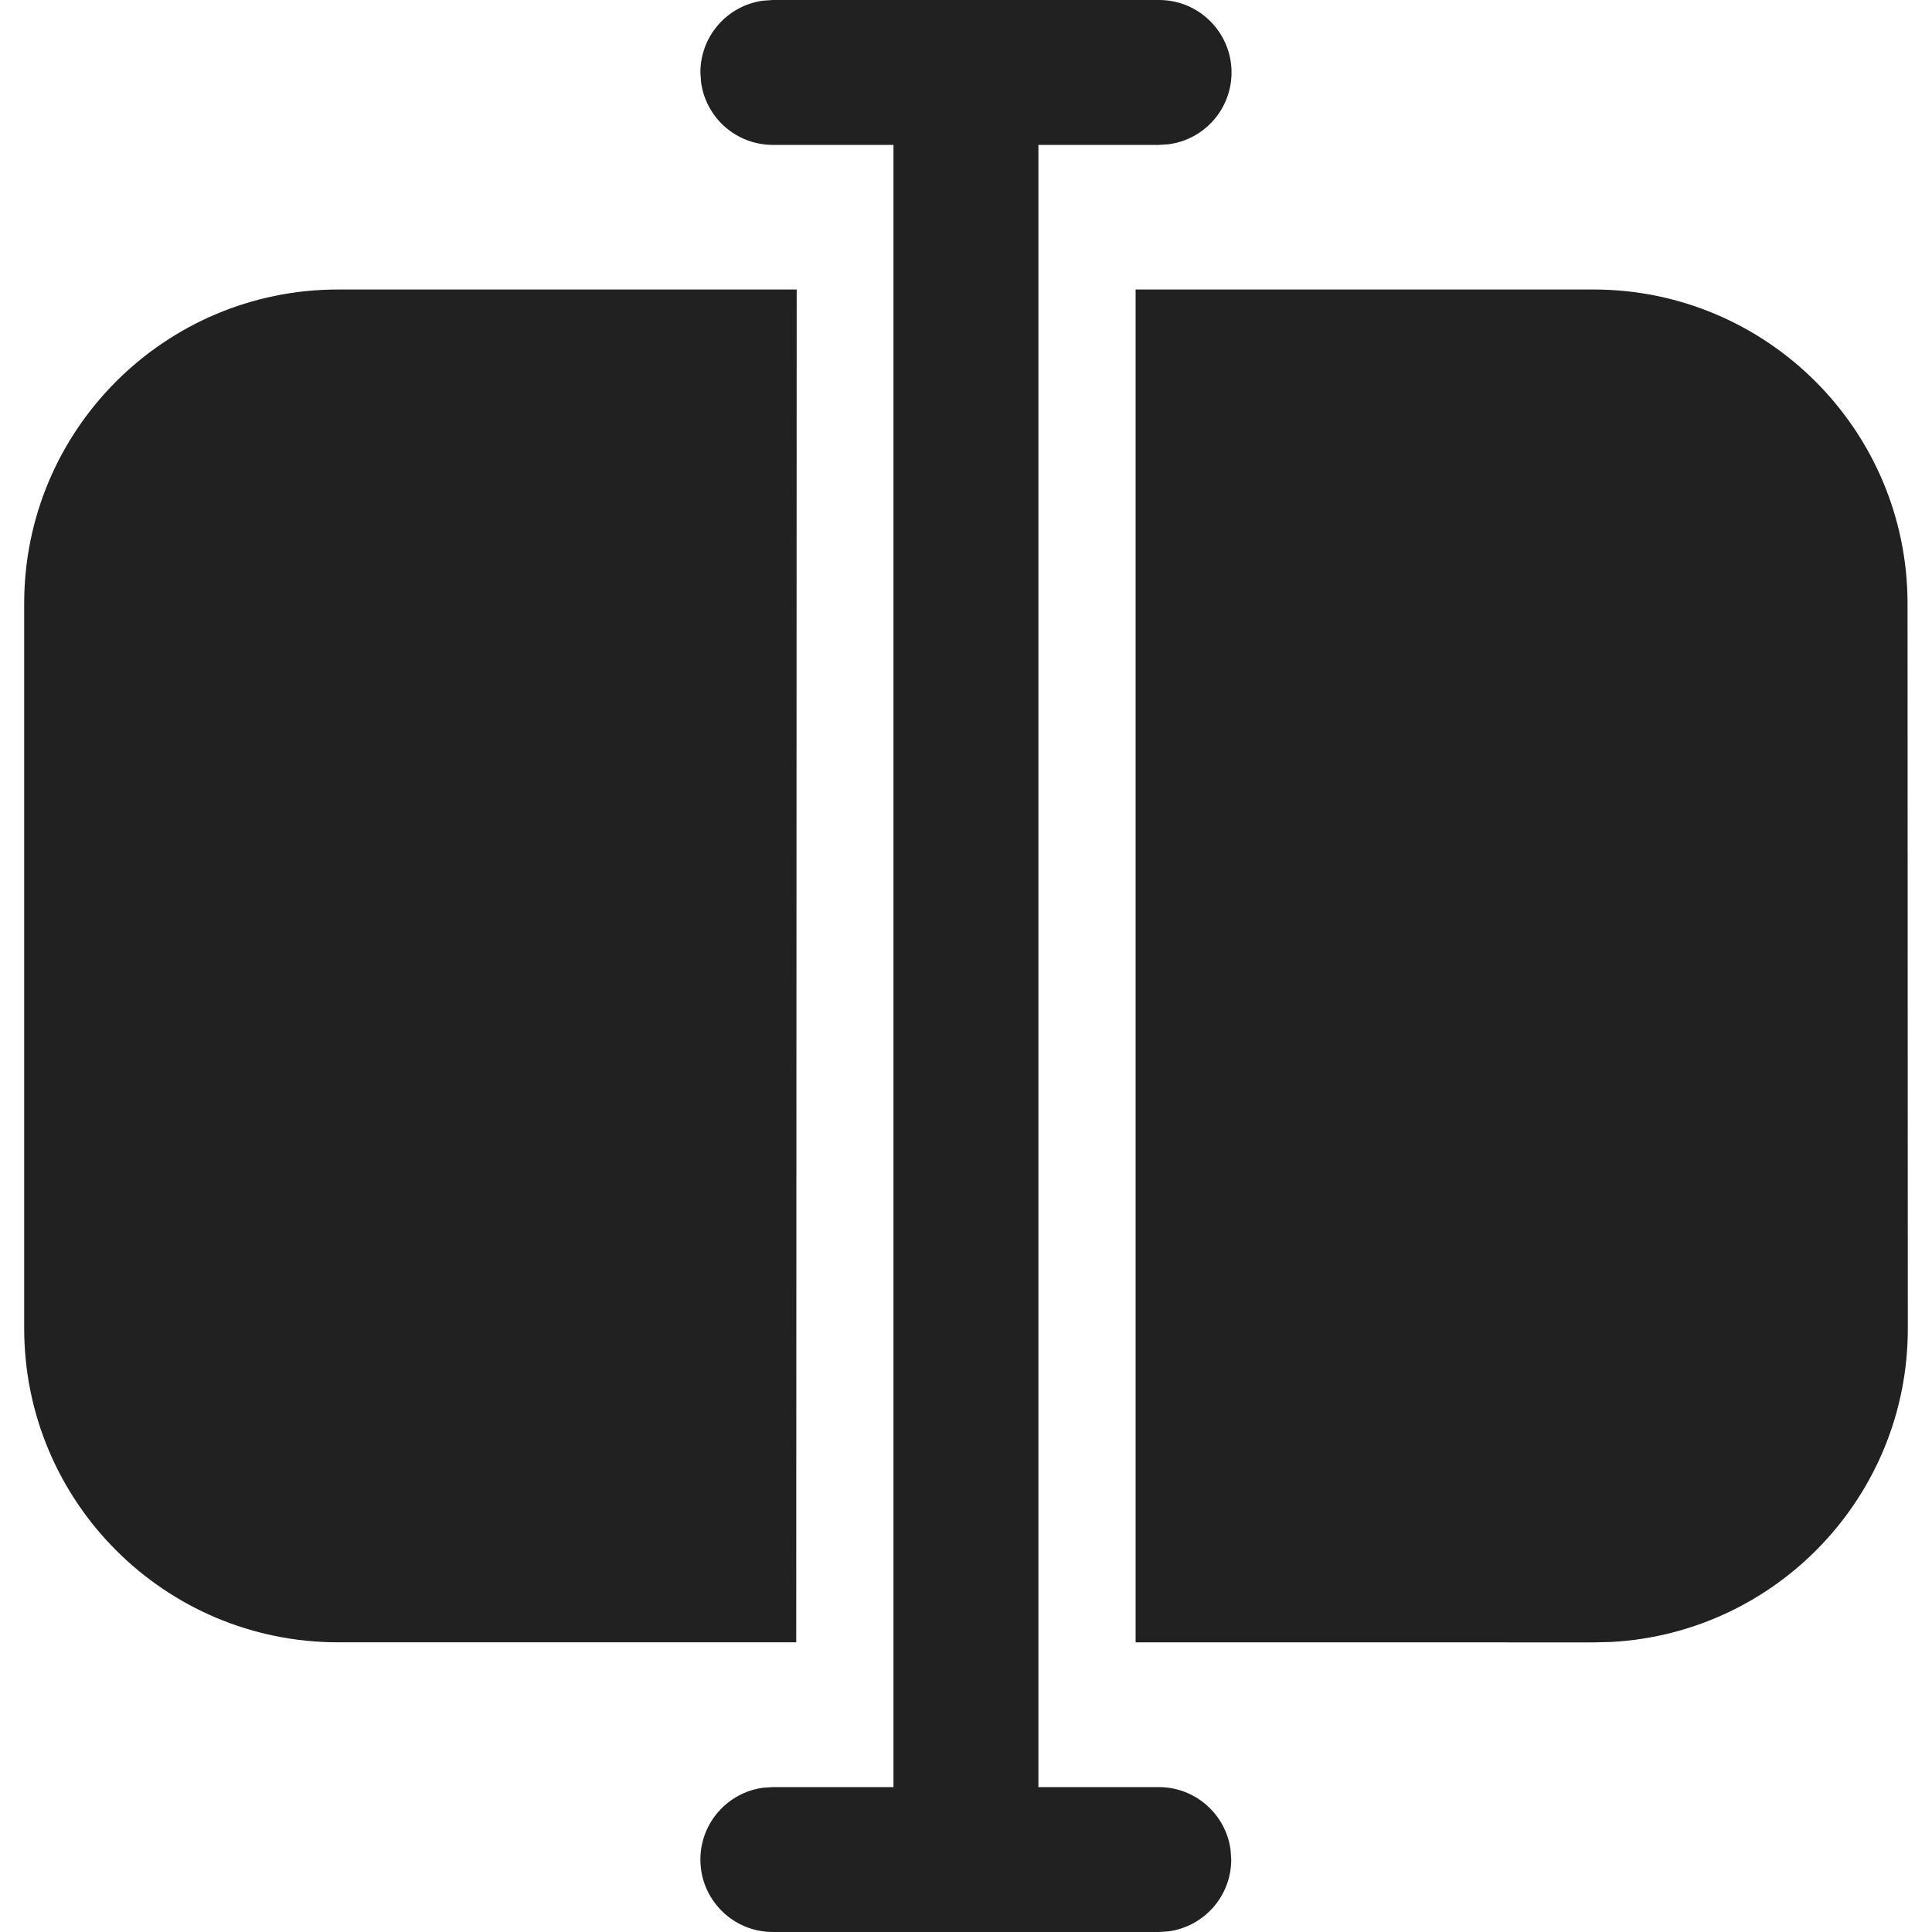
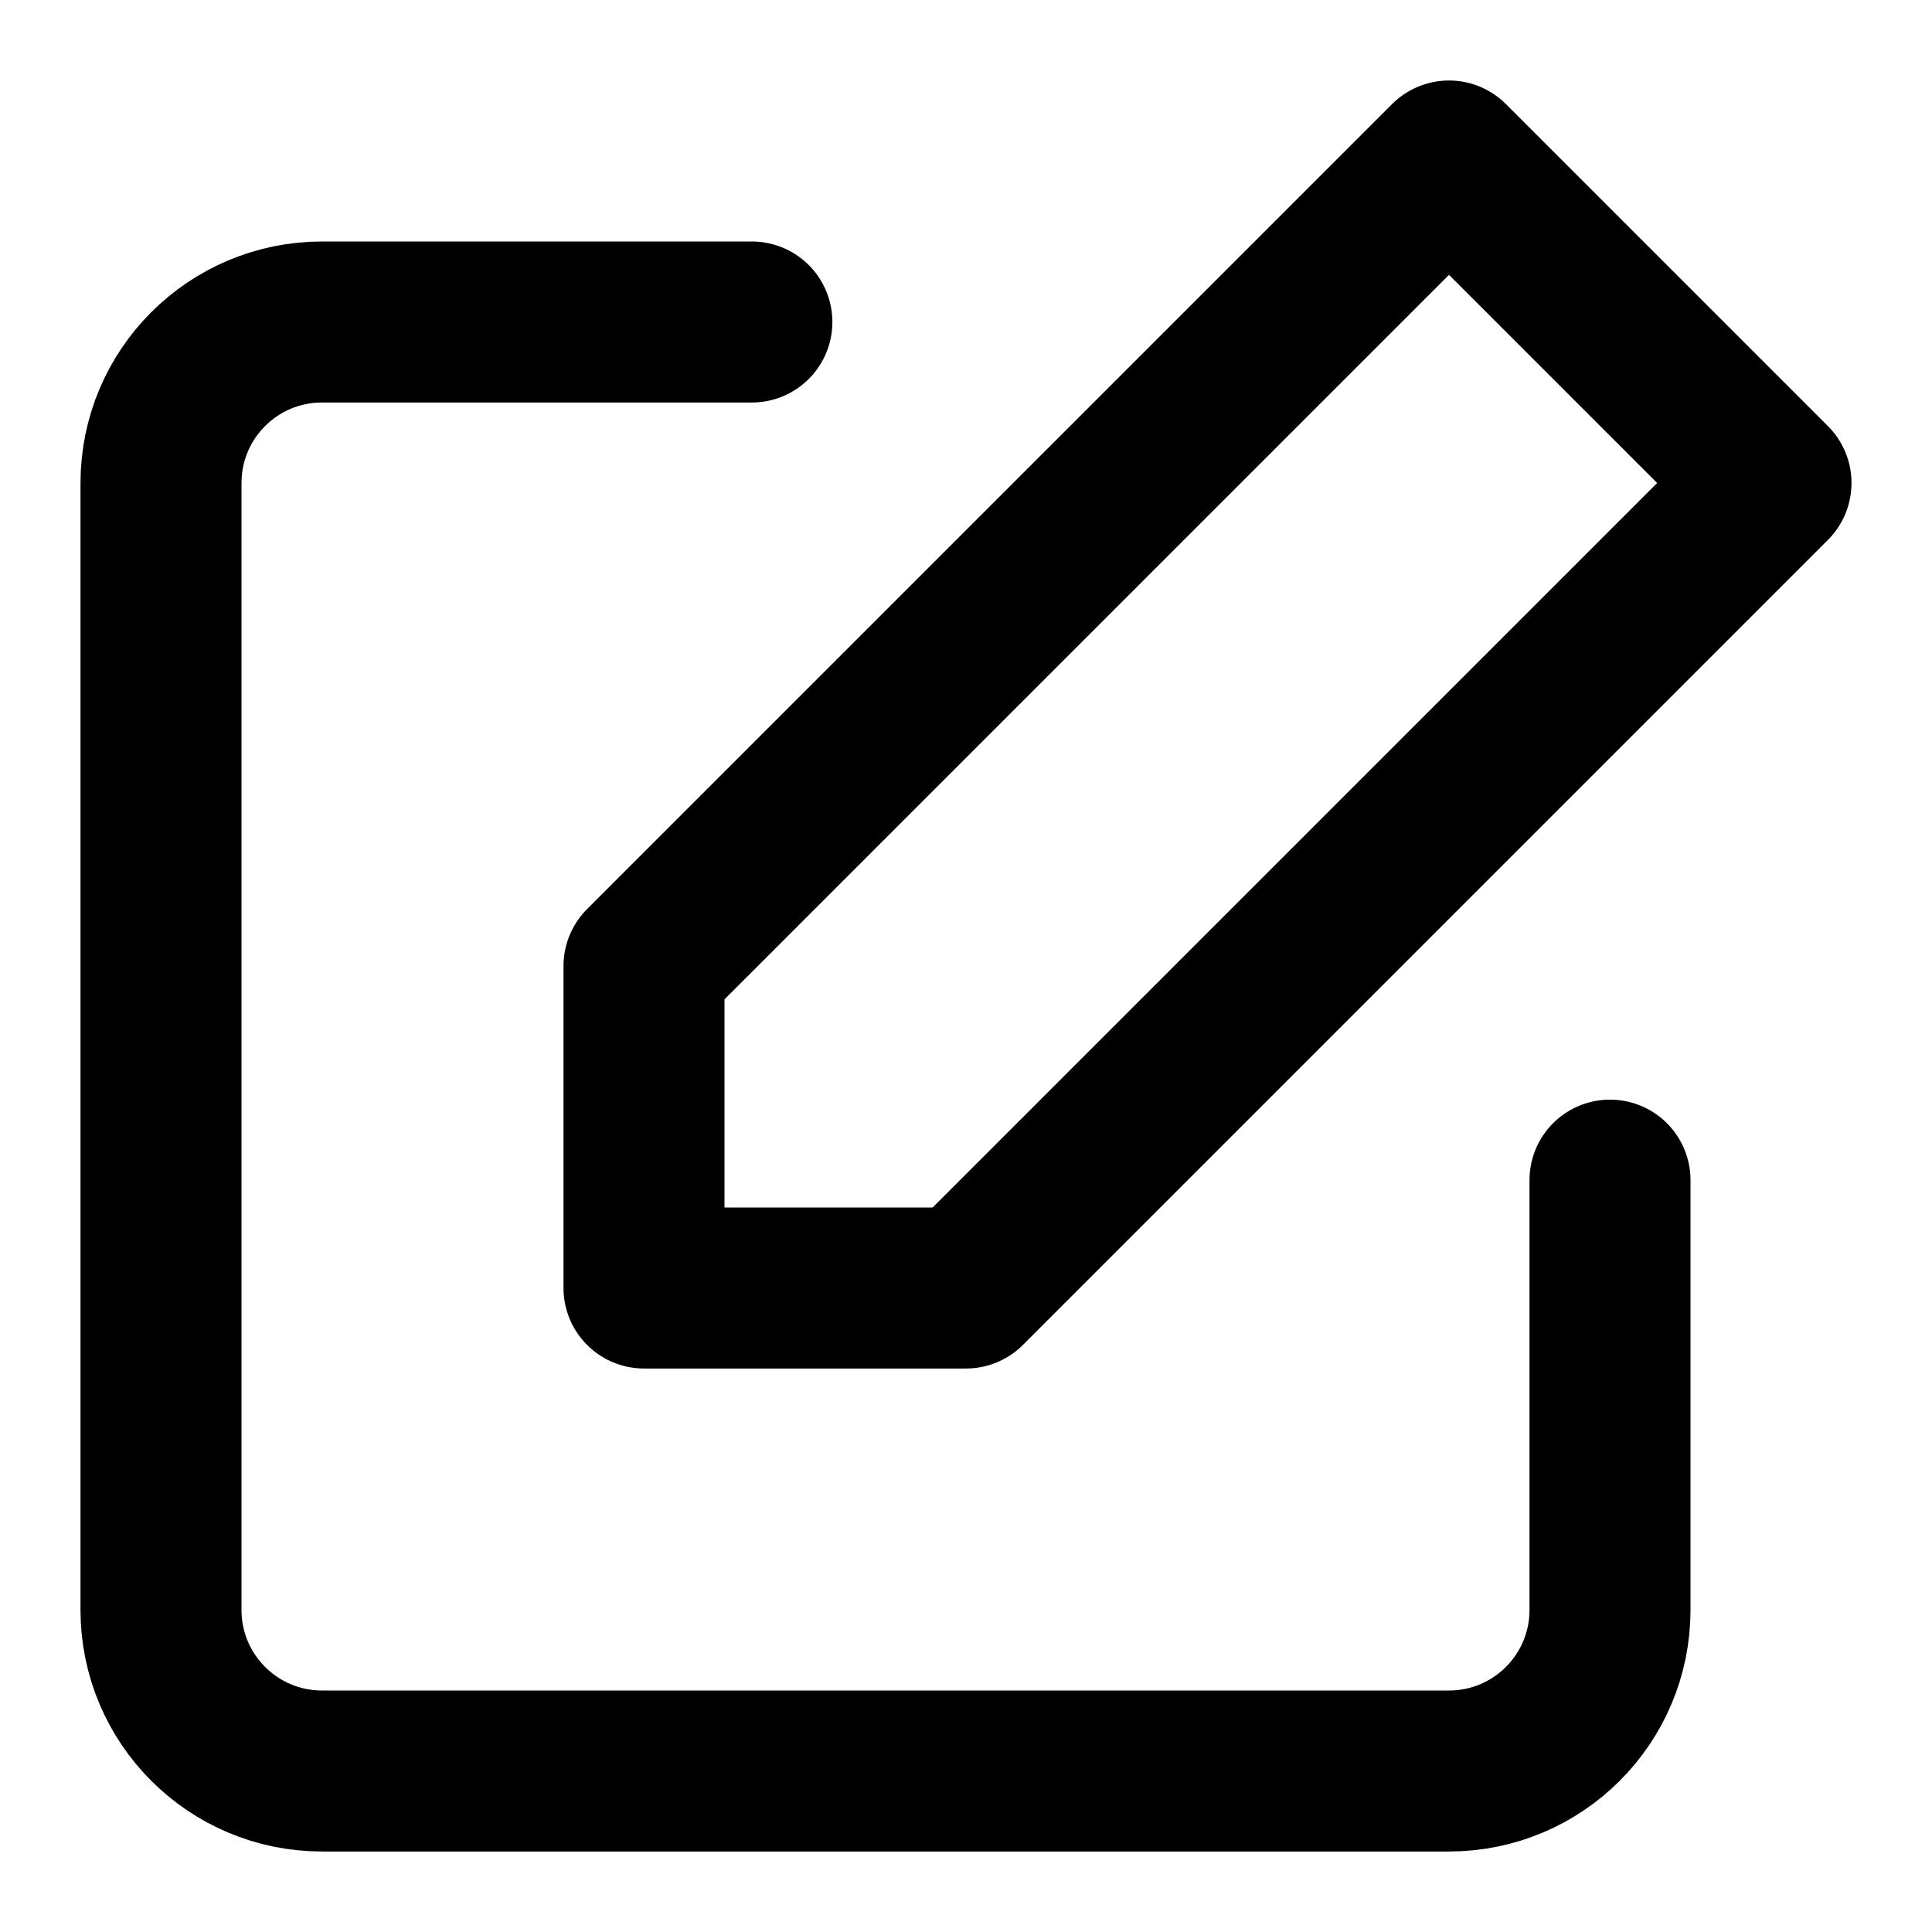
- <svg xmlns="http://www.w3.org/2000/svg" version="1.1" id="Layer_1" x="0px" y="0px" viewBox="0 0 512 512" style="enable-background:new 0 0 512 512;" xml:space="preserve">
-   <style type="text/css">
- 	.st0{fill:#212121;}
- </style>
-   <g>
-     <path class="st0" d="M204.81,0h102.36c10.6,0,19.2,8.6,19.2,19.2c0,9.72-7.22,17.75-16.6,19.02l-2.6,0.18h-31.98v435.2h31.9   c9.72,0,17.75,7.22,19.02,16.59l0.18,2.61c0,9.72-7.22,17.75-16.6,19.03l-2.6,0.17H204.81c-10.6,0-19.2-8.6-19.2-19.2   c0-9.72,7.22-17.75,16.59-19.03l2.61-0.17h31.97V38.4h-31.97c-9.72,0-17.75-7.22-19.02-16.59l-0.18-2.61   c0-9.72,7.22-17.75,16.59-19.02L204.81,0z M422.3,76.72c45.94,0.03,83.17,37.25,83.22,83.18l0.07,192.13   c0.05,44.36-34.66,80.63-78.42,83.1l-4.77,0.12l-121.45-0.01V76.72H422.3z M211.13,76.72l-0.12,358.51H89.61   c-45.95,0-83.2-37.25-83.2-83.2V159.92c0-45.95,37.25-83.2,83.2-83.2H211.13z" />
-   </g>
+ <svg xmlns="http://www.w3.org/2000/svg" width="24" height="24" viewBox="0 0 24 24" fill="none" stroke="#000000" stroke-width="2" stroke-linecap="round" stroke-linejoin="round">
+   <path d="M20 14.66V20a2 2 0 0 1-2 2H4a2 2 0 0 1-2-2V6a2 2 0 0 1 2-2h5.34" />
+   <polygon points="18 2 22 6 12 16 8 16 8 12 18 2" />
</svg>
